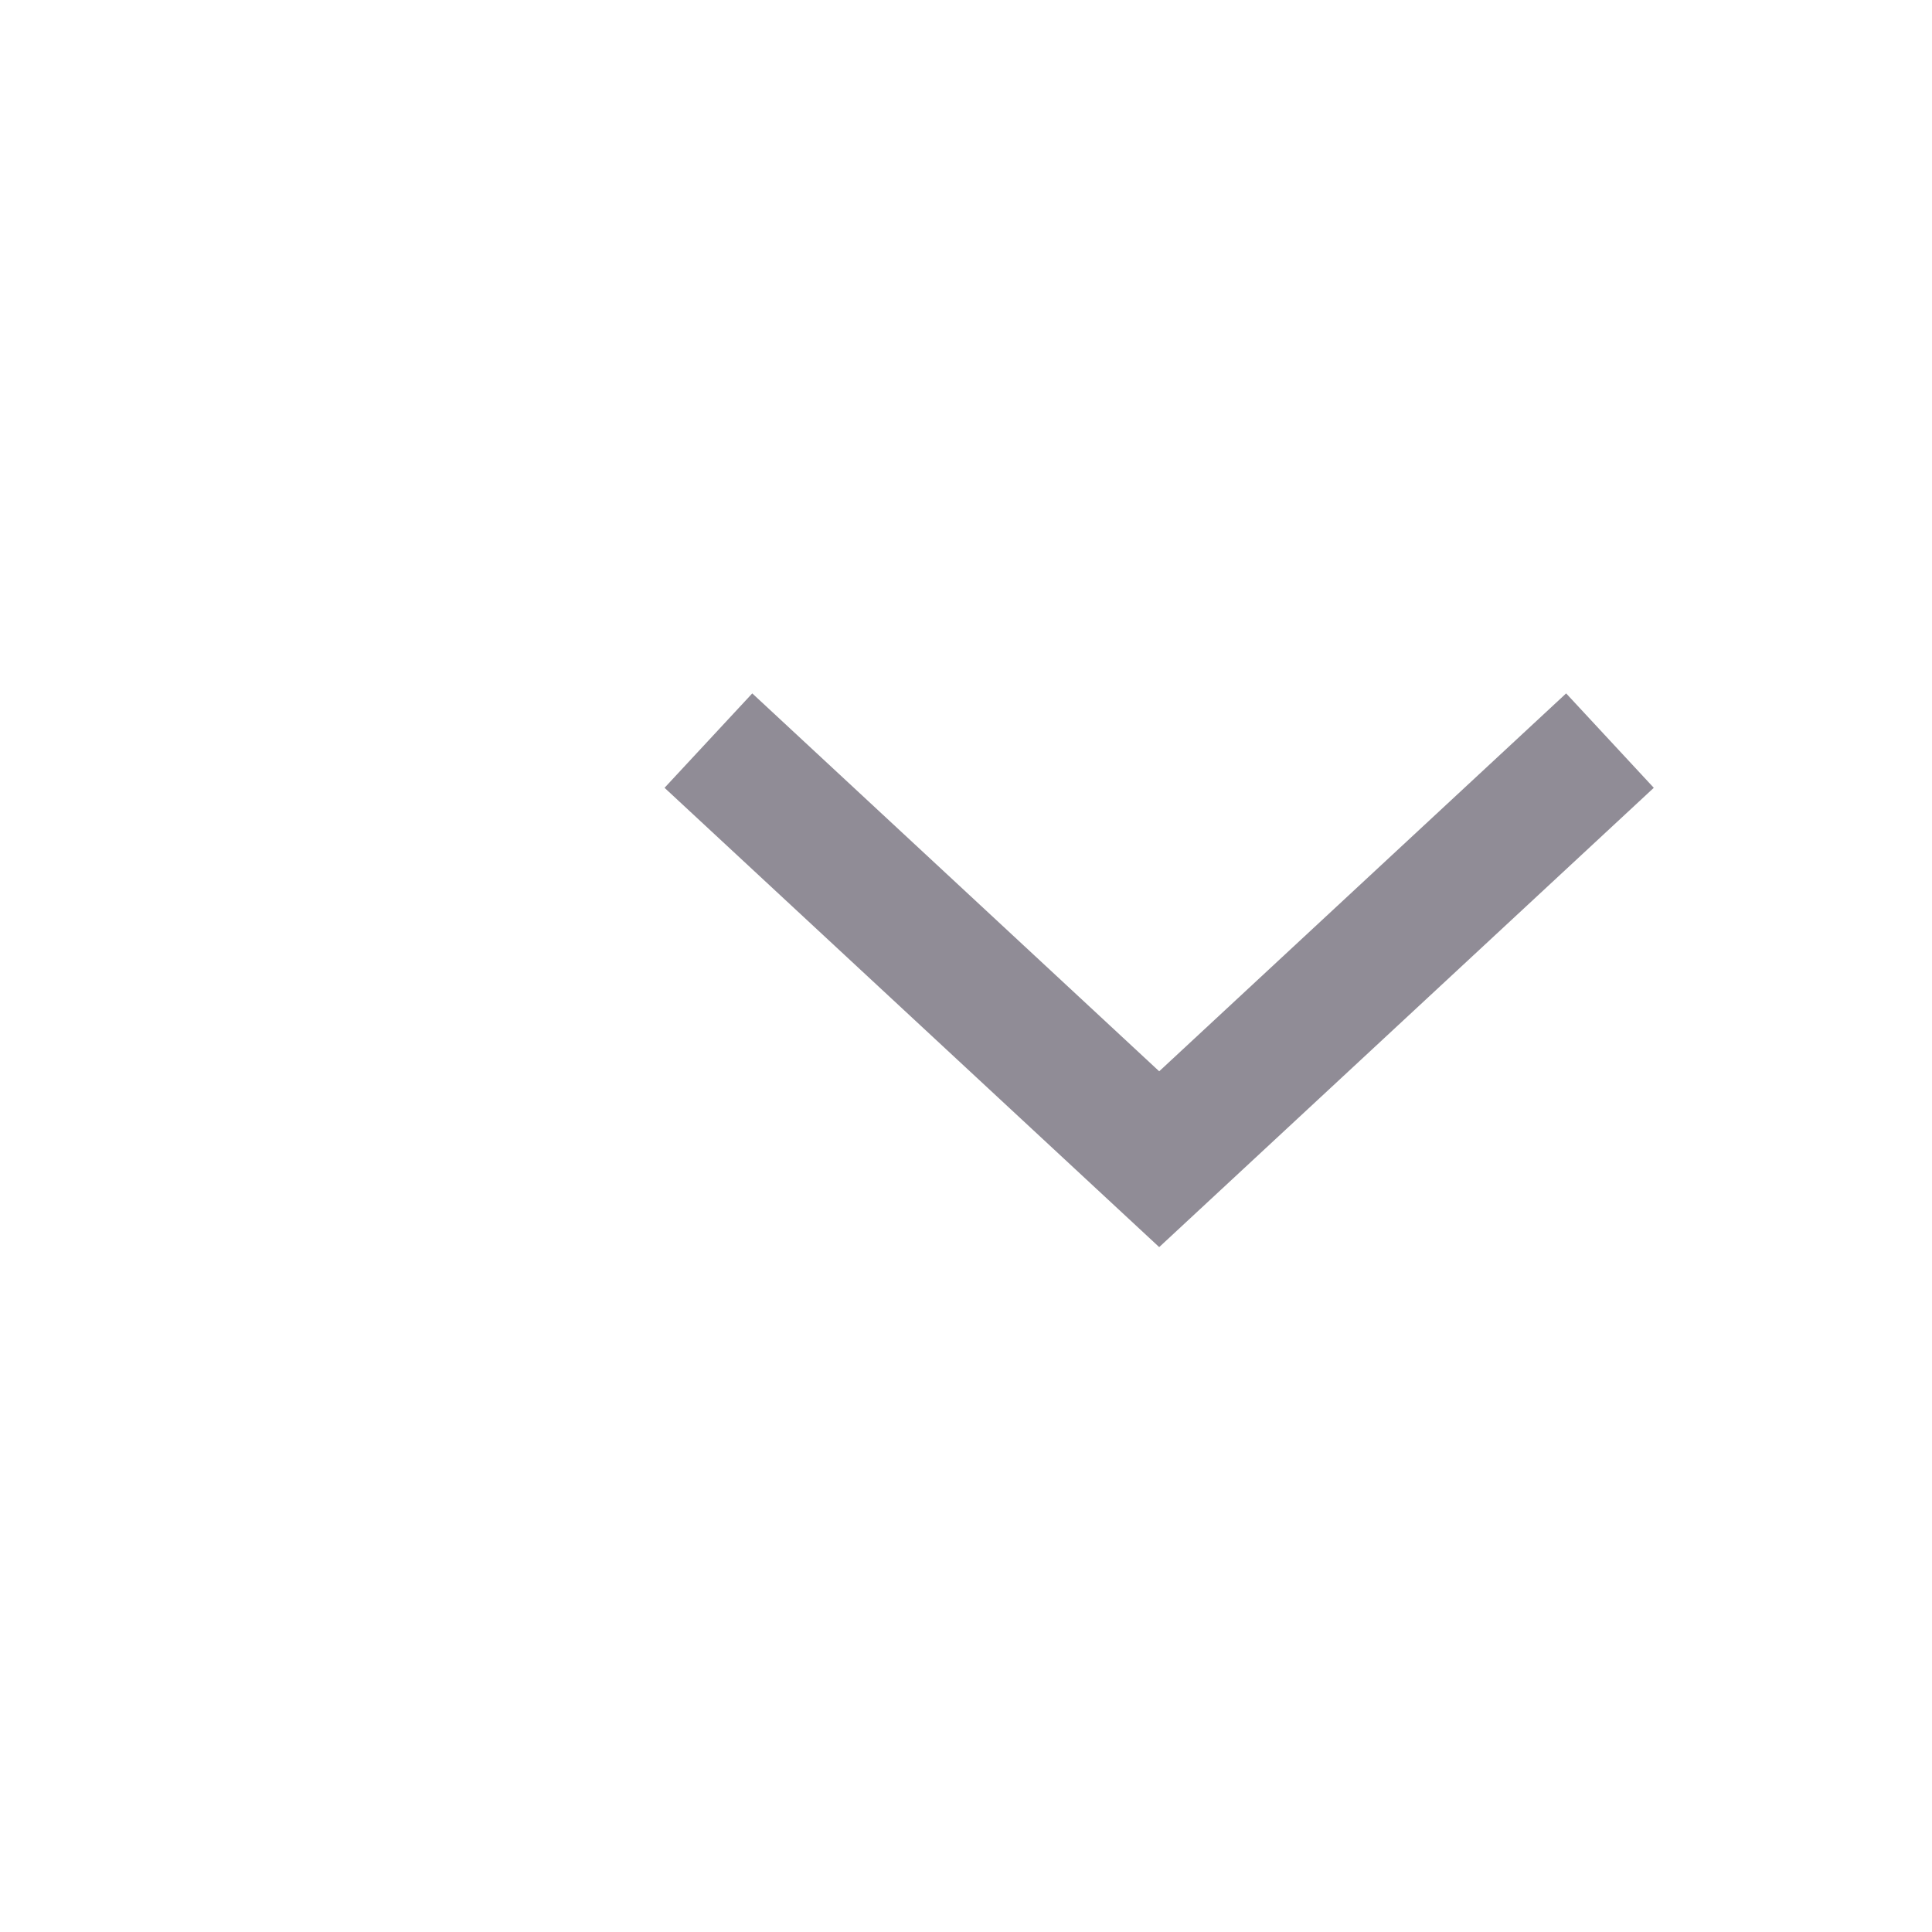
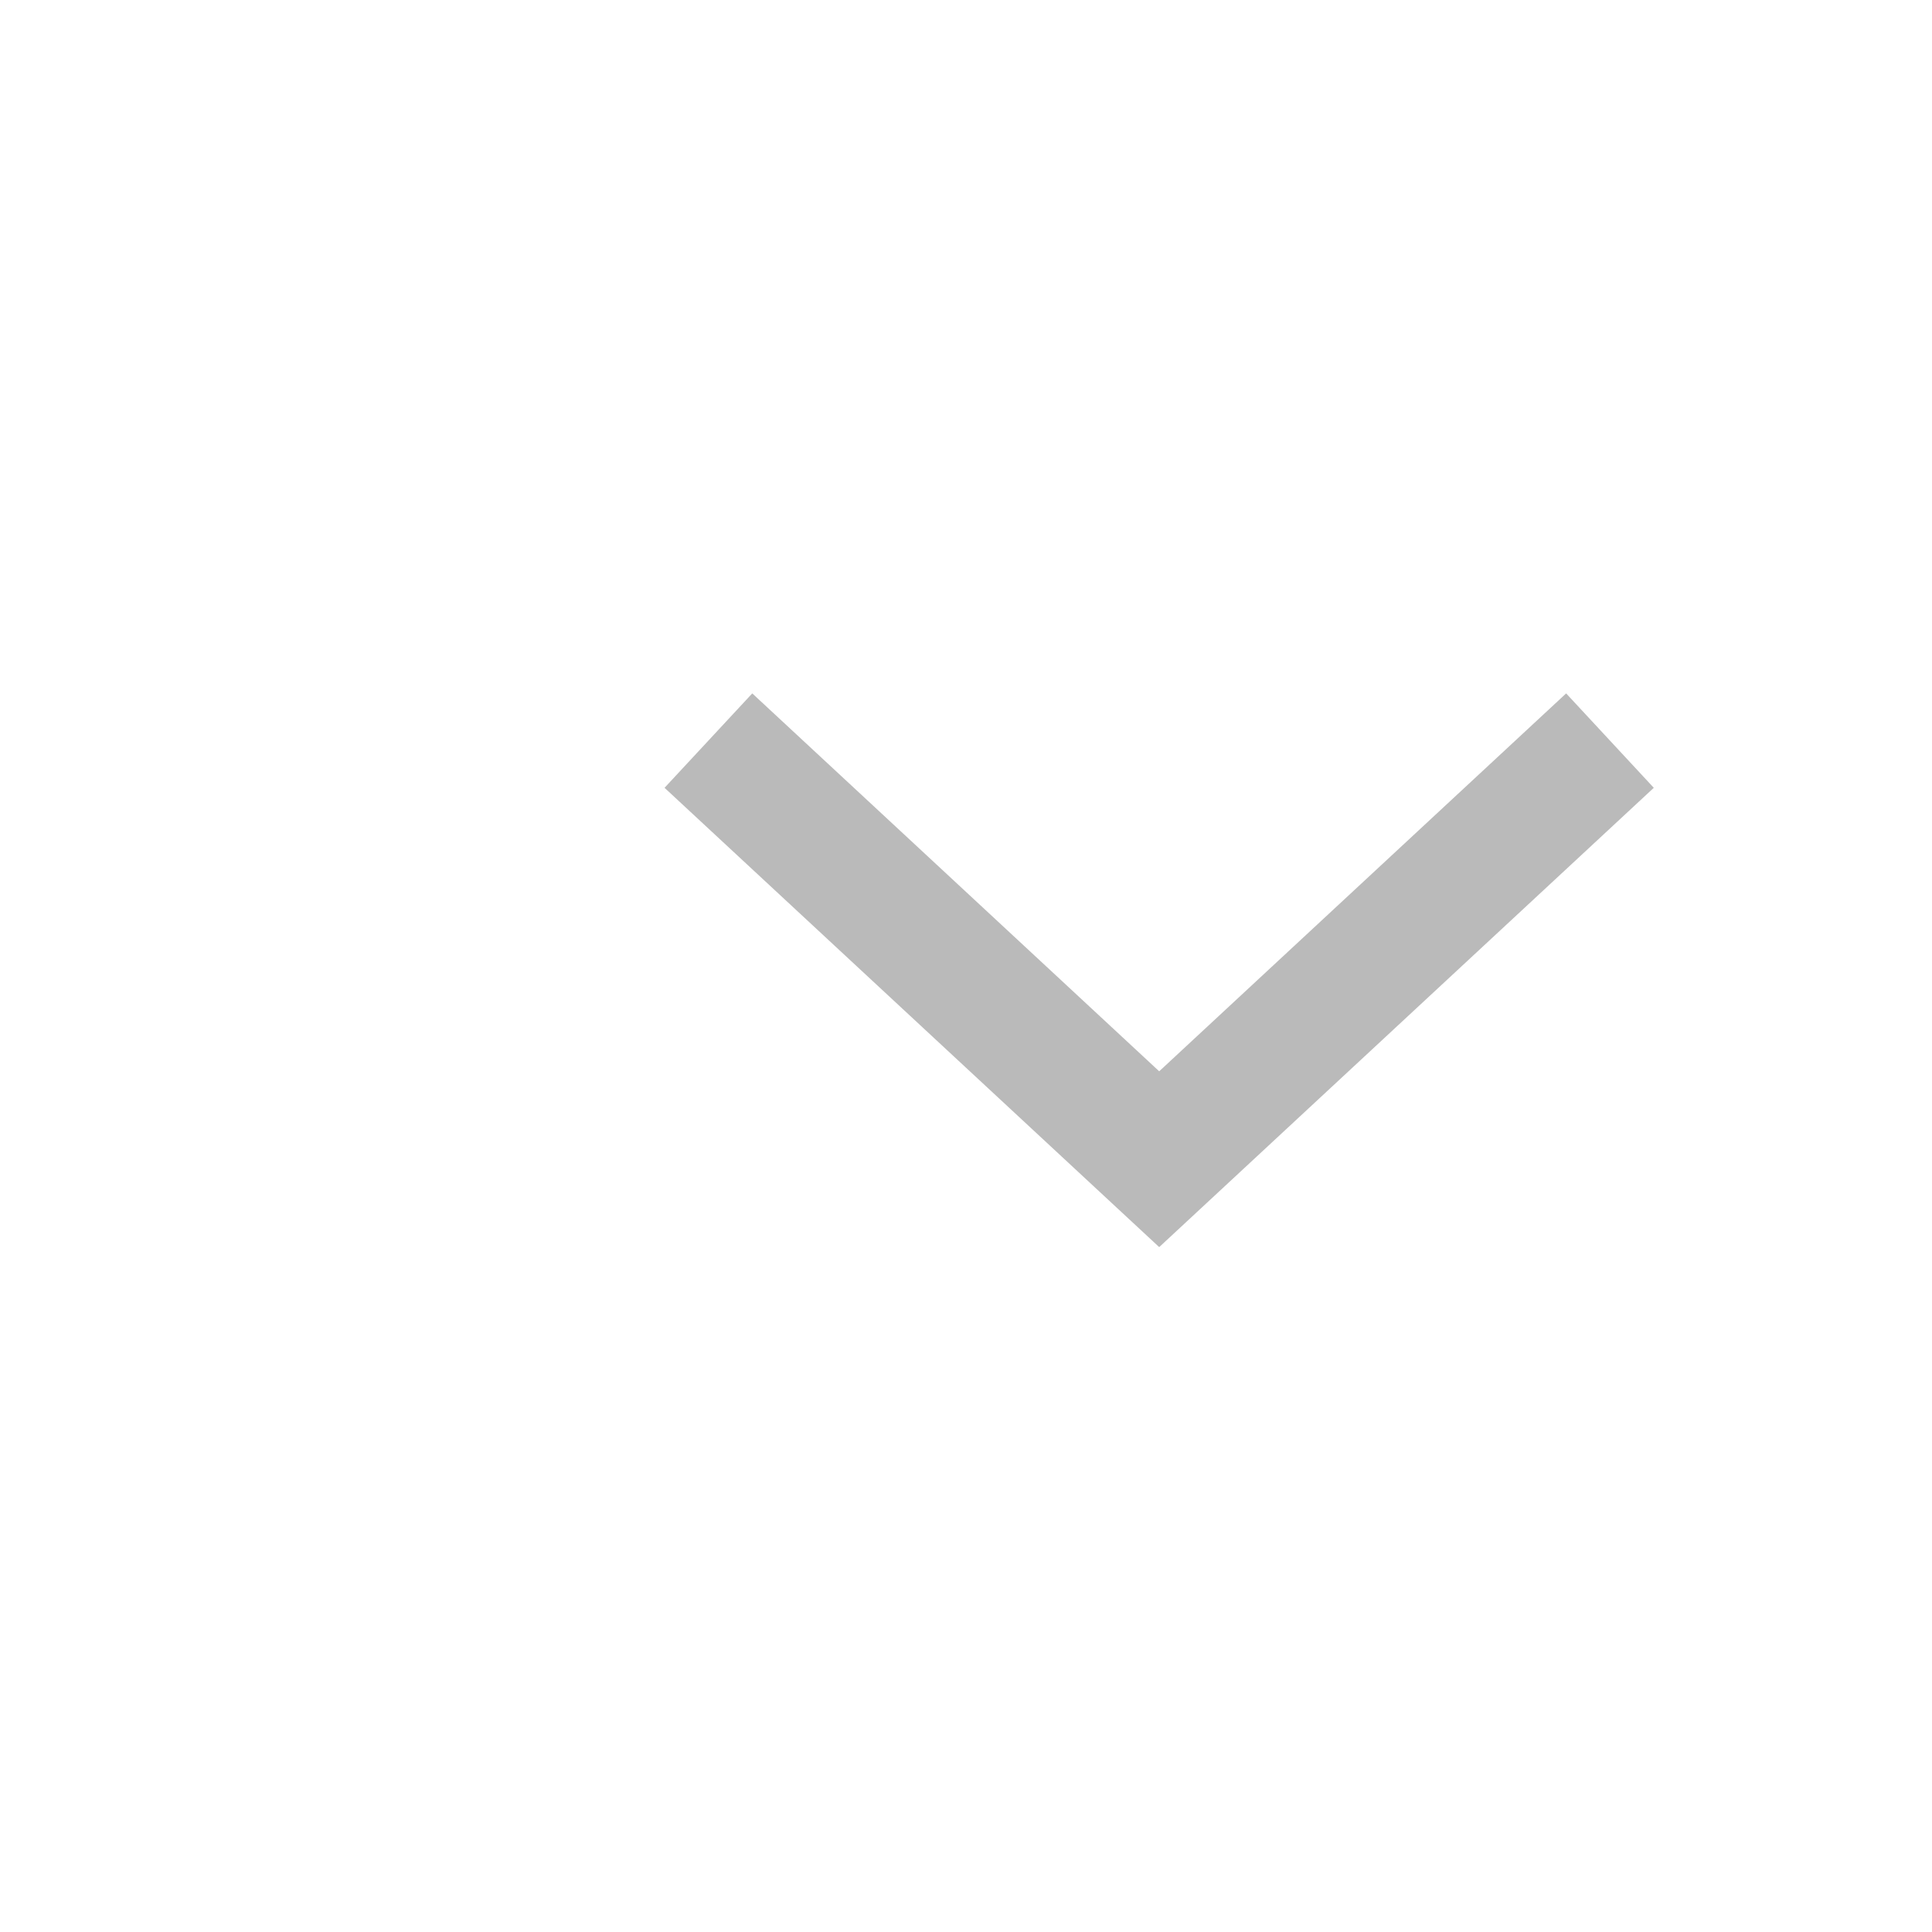
<svg xmlns="http://www.w3.org/2000/svg" width="30px" height="30px" viewBox="0 0 30 30" version="1.1">
  <g id="ic-arrow-down" stroke="none" stroke-width="1" fill="none" fill-rule="evenodd">
    <g id="ic-arrow-drop-down" transform="translate(6, 3)">
-       <g id="Group_8822" transform="translate(4, 7)" fill="#908c96">
+       <g id="Group_8822" transform="translate(4, 7)" fill="#bababa">
        <polygon id="Path_18879" points="8 9.365 0.319 2.233 1.681 0.767 8 6.635 14.319 0.767 15.68 2.233" />
      </g>
      <polygon id="Rectangle_4407" points="0 0 24 0 24 24 0 24" />
    </g>
  </g>
</svg>
